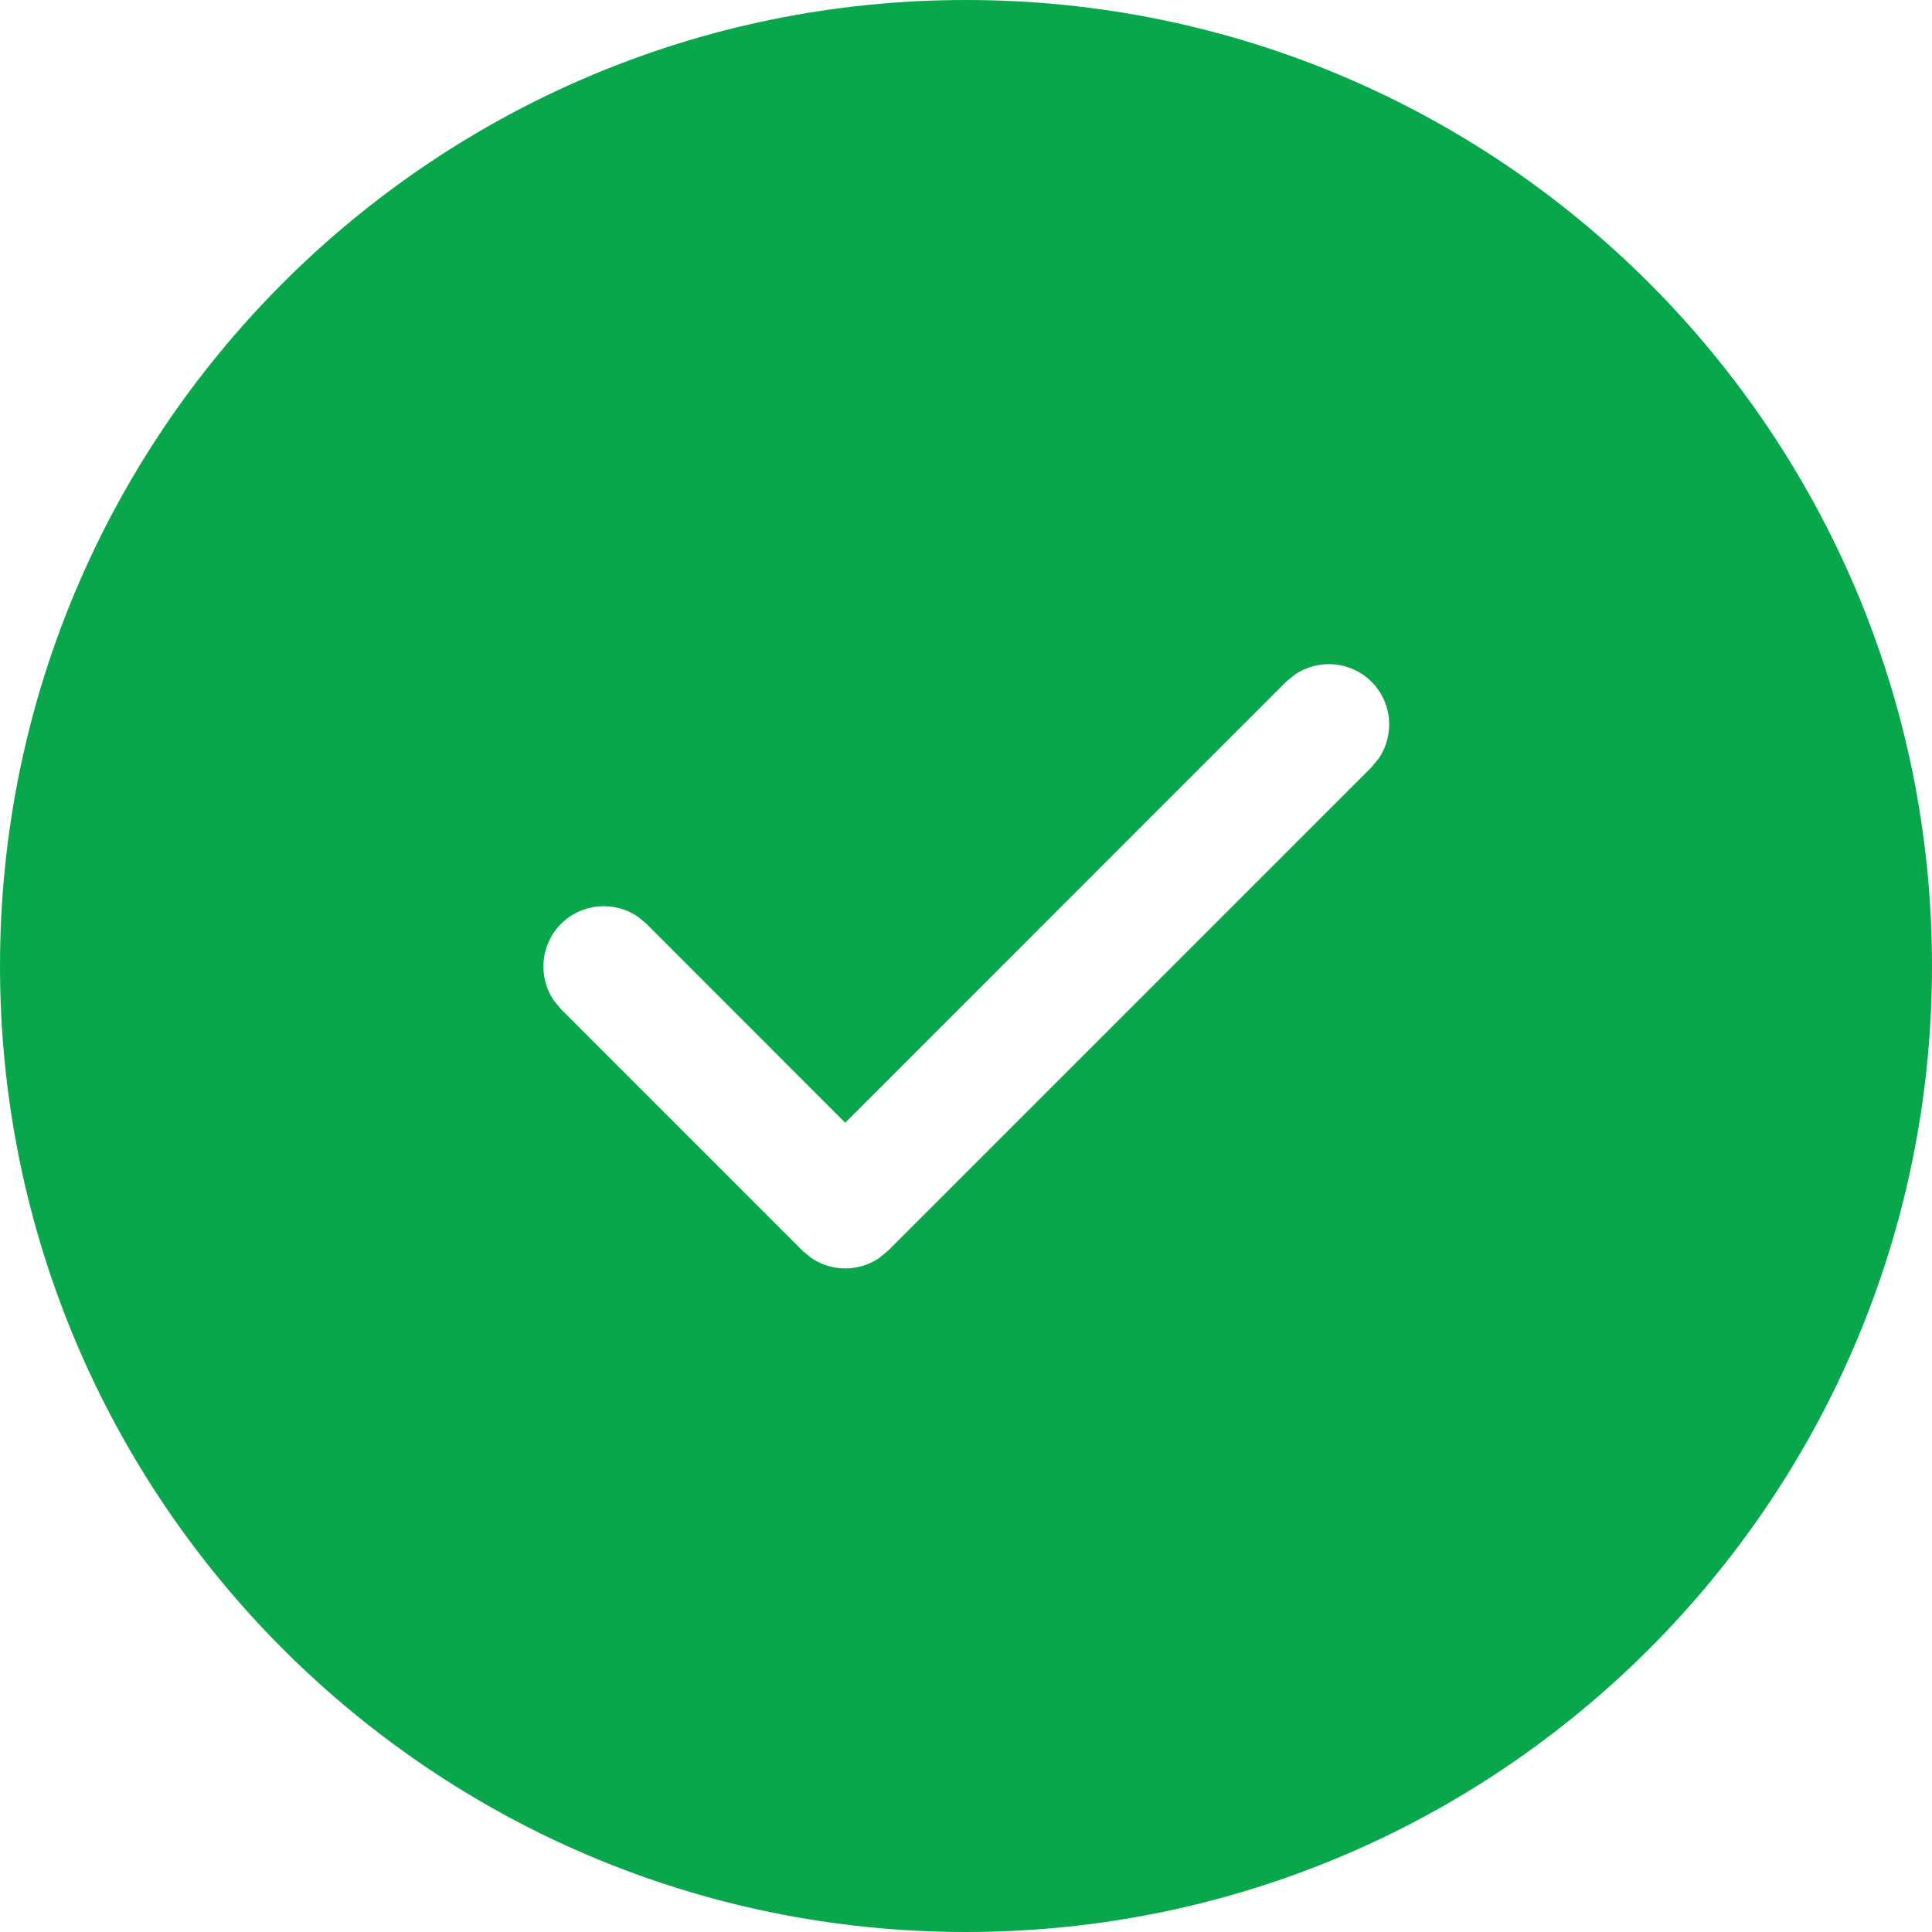
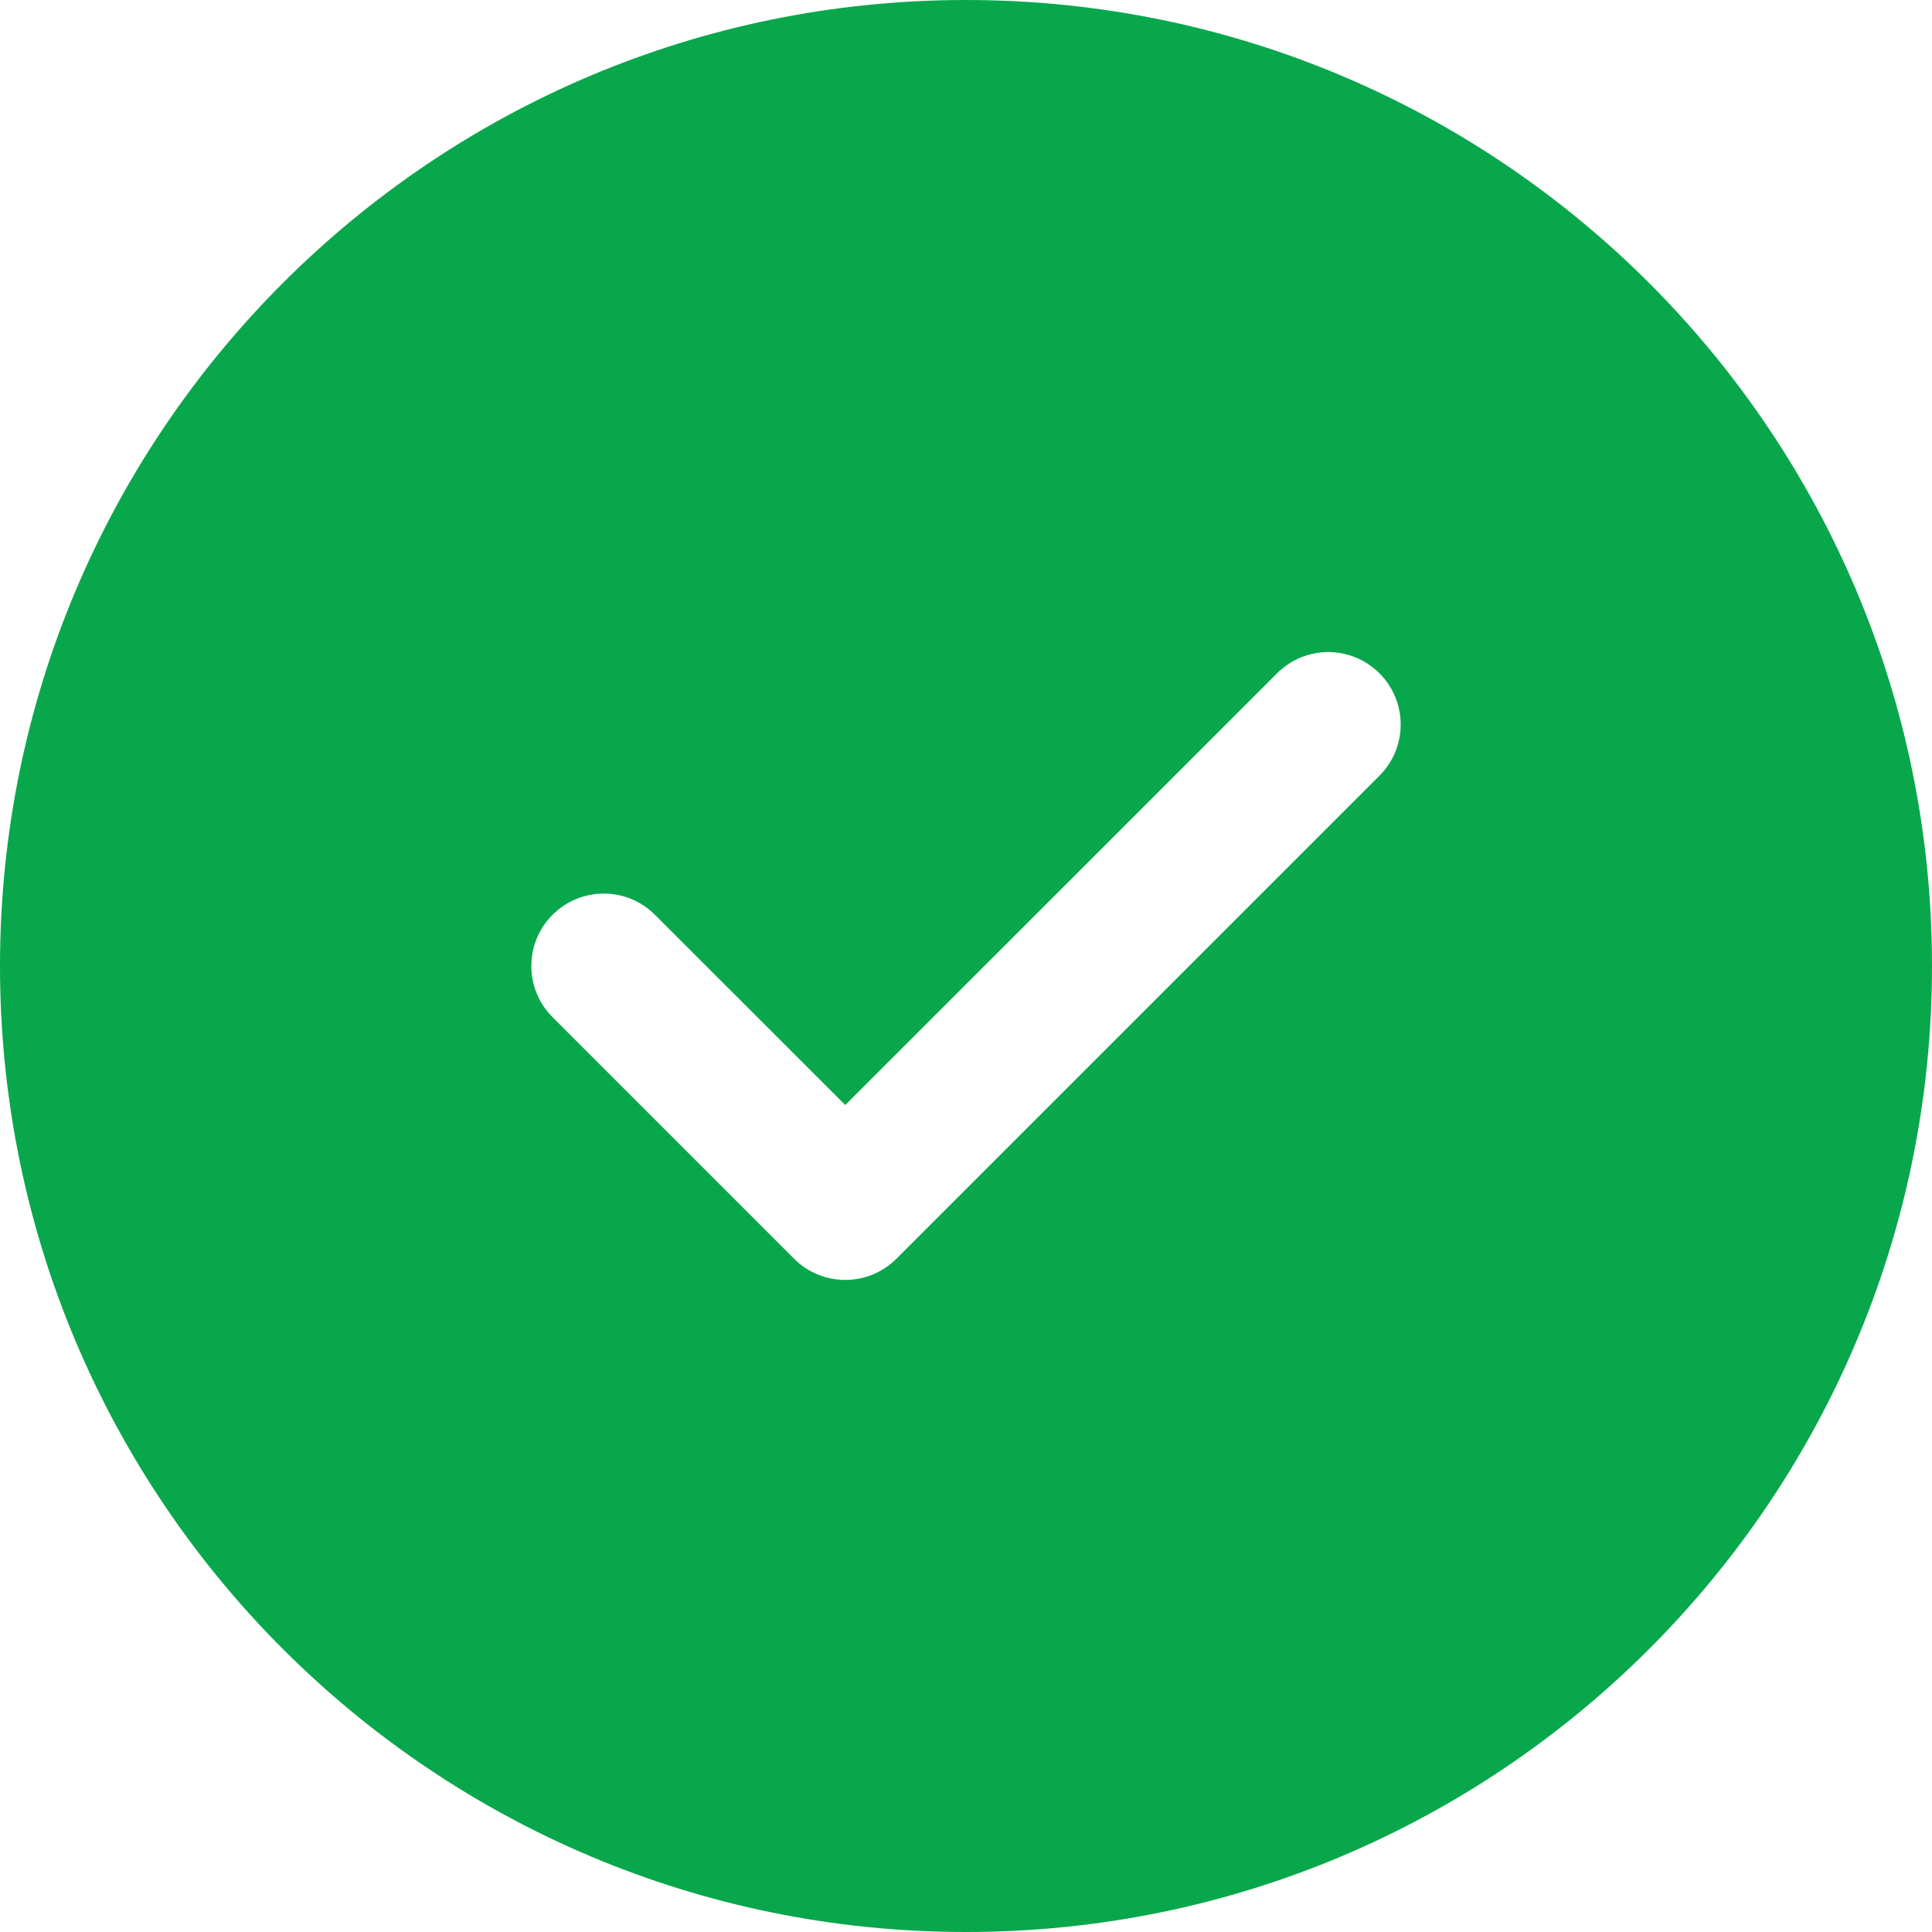
- <svg xmlns="http://www.w3.org/2000/svg" width="16" height="16" viewBox="0 0 16 16" fill="none">
-   <path d="M8 0C12.418 0 16 3.582 16 8C16 12.418 12.418 16 8 16C3.582 16 0 12.418 0 8C0 3.582 3.582 0 8 0ZM11.358 5.646C11.185 5.473 10.915 5.454 10.721 5.589L10.651 5.646L7 9.298L5.354 7.651L5.284 7.593C5.089 7.458 4.82 7.478 4.646 7.651C4.473 7.825 4.454 8.094 4.589 8.289L4.646 8.358L6.646 10.358L6.716 10.416C6.886 10.534 7.114 10.534 7.284 10.416L7.354 10.358L11.358 6.354L11.416 6.284C11.551 6.089 11.532 5.82 11.358 5.646Z" fill="#09A74C" />
+ <svg xmlns="http://www.w3.org/2000/svg" width="20" height="20" viewBox="0 0 20 20" fill="none">
+   <path d="M10 0C15.523 0 20 4.477 20 10C20 15.523 15.523 20 10 20C4.477 20 0 15.523 0 10C0 4.477 4.477 0 10 0ZM13.22 6.97L8.75 11.439L6.78 9.47C6.487 9.177 6.013 9.177 5.72 9.47C5.427 9.763 5.427 10.237 5.72 10.53L8.22 13.03C8.513 13.323 8.987 13.323 9.28 13.03L14.28 8.03C14.573 7.737 14.573 7.263 14.28 6.97C13.987 6.677 13.513 6.677 13.22 6.97Z" fill="#09A74C" />
</svg>
